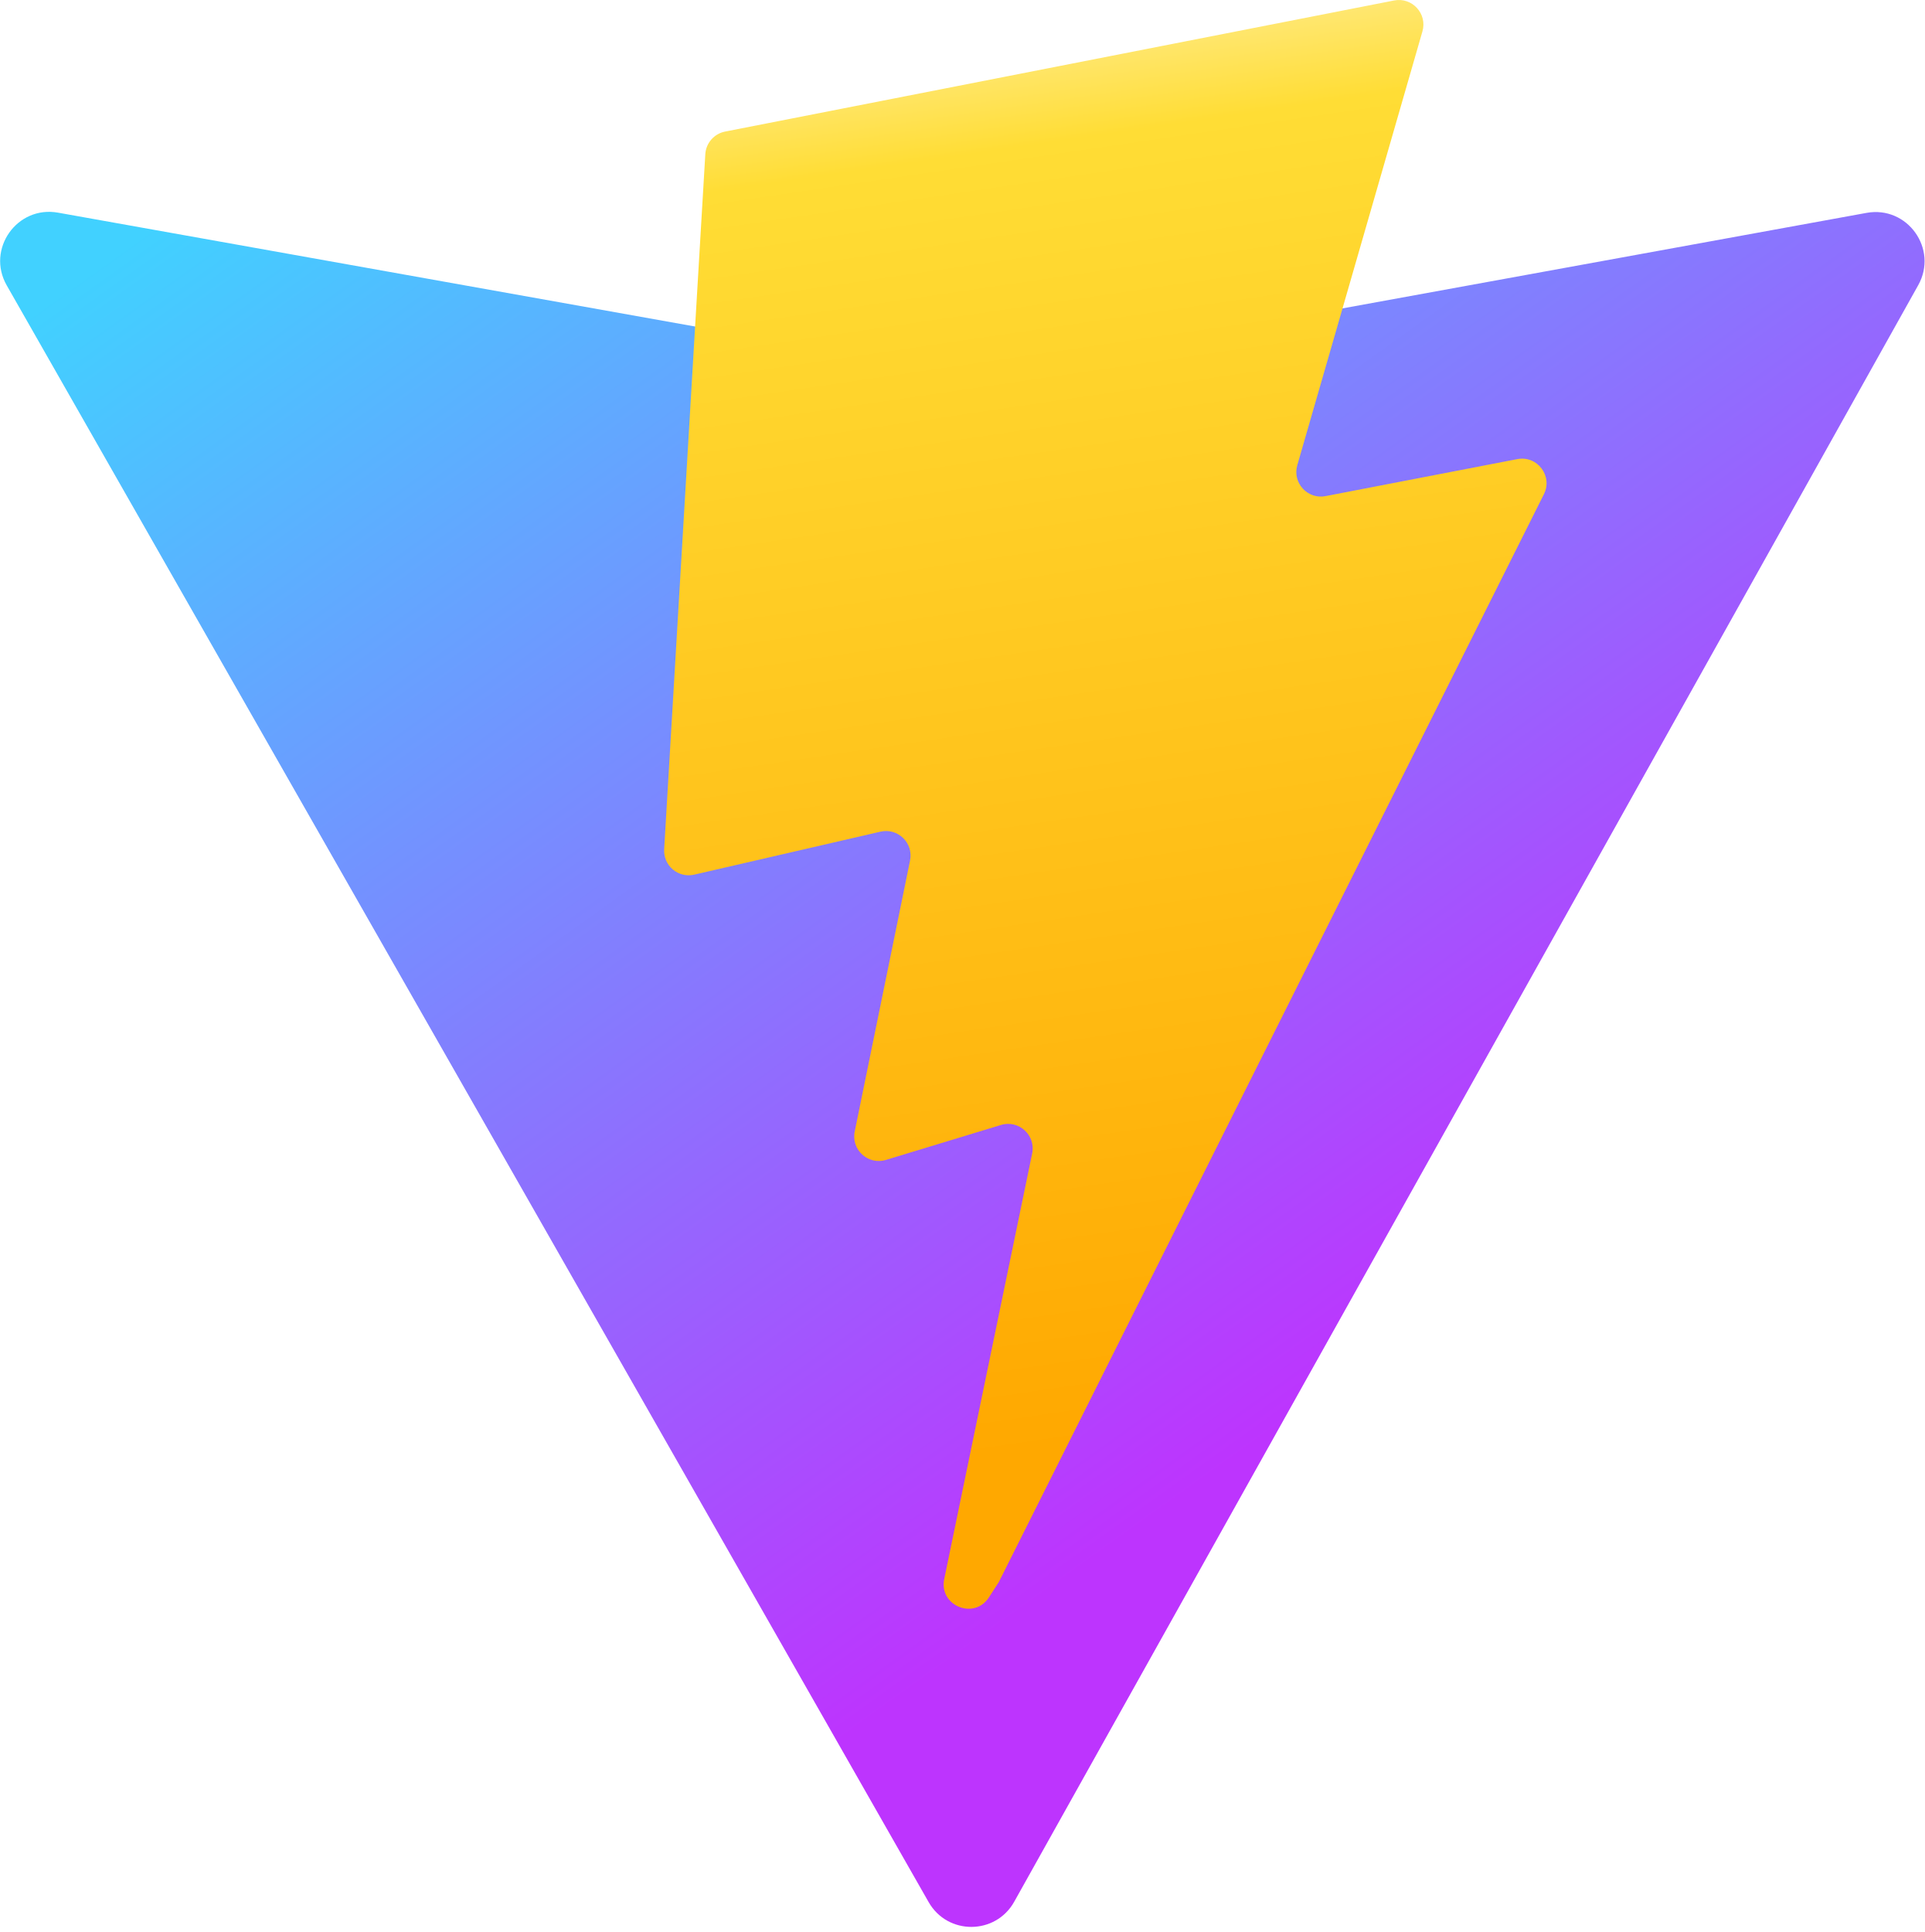
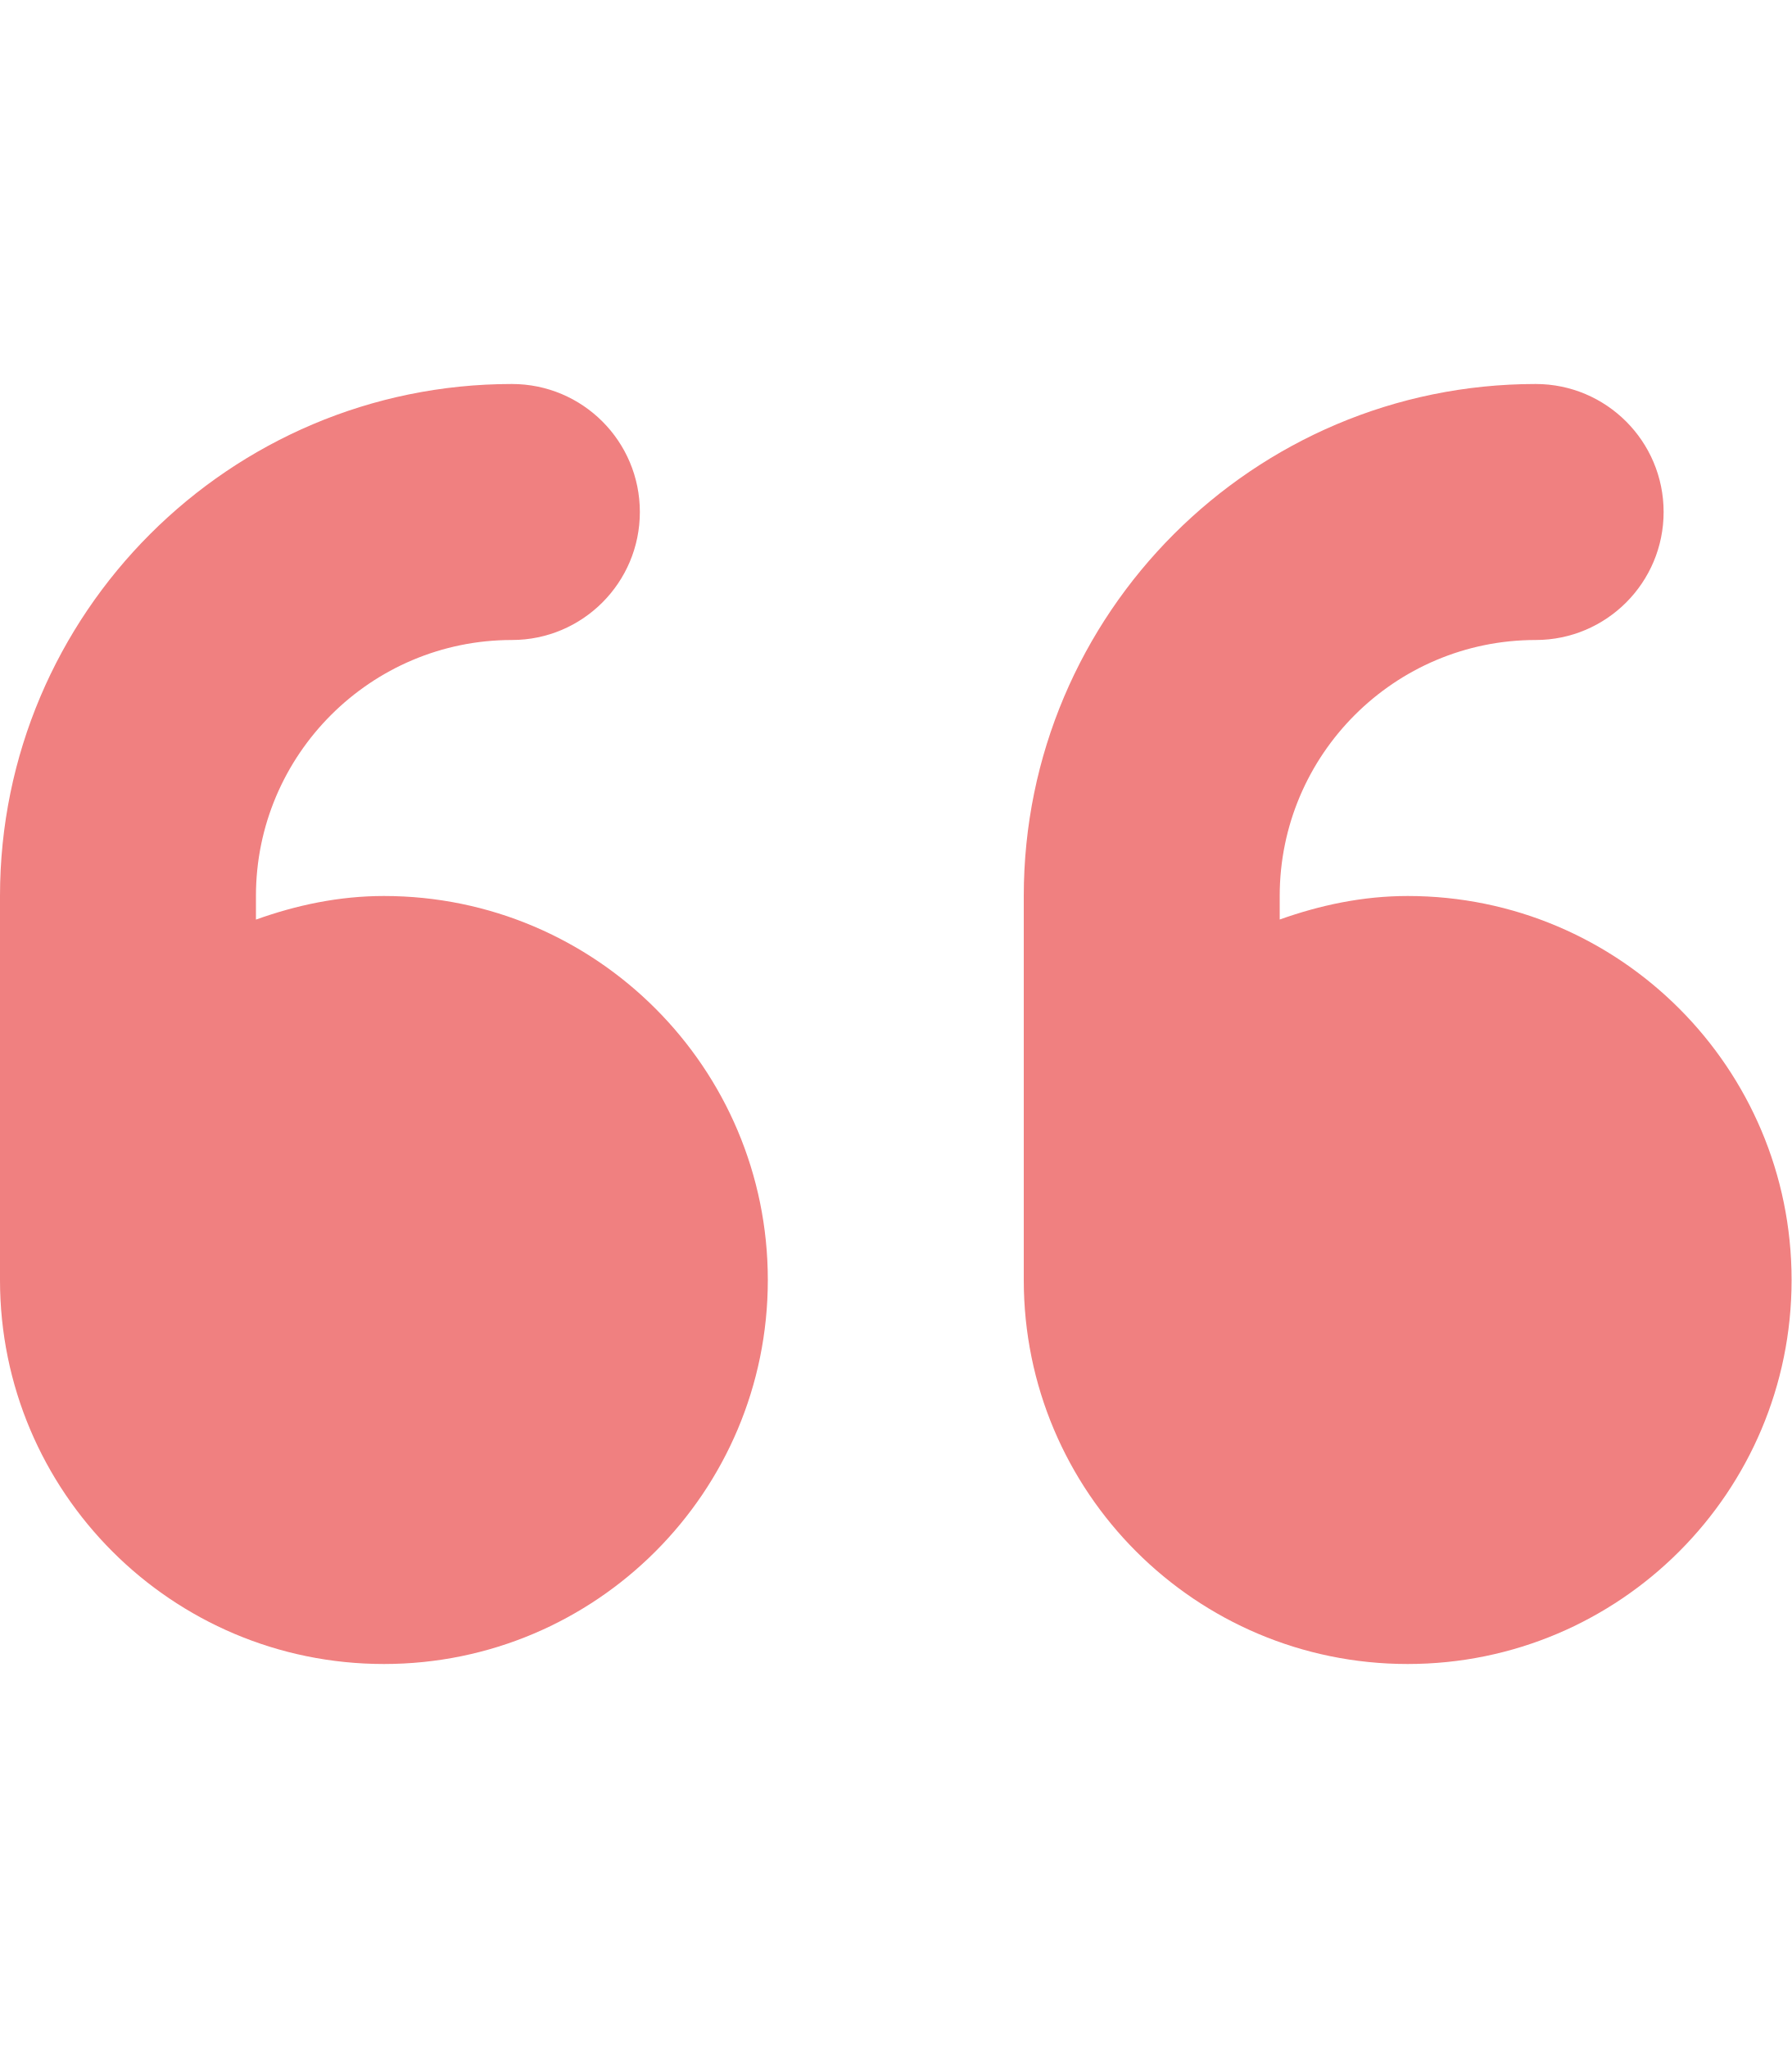
- <svg xmlns="http://www.w3.org/2000/svg" aria-hidden="true" role="img" class="iconify iconify--logos" width="31.88" height="32" preserveAspectRatio="xMidYMid meet" viewBox="0 0 256 257">
-   <defs>
-     <linearGradient id="IconifyId1813088fe1fbc01fb466" x1="-.828%" x2="57.636%" y1="7.652%" y2="78.411%">
-       <stop offset="0%" stop-color="#41D1FF" />
-       <stop offset="100%" stop-color="#BD34FE" />
-     </linearGradient>
-     <linearGradient id="IconifyId1813088fe1fbc01fb467" x1="43.376%" x2="50.316%" y1="2.242%" y2="89.03%">
-       <stop offset="0%" stop-color="#FFEA83" />
-       <stop offset="8.333%" stop-color="#FFDD35" />
-       <stop offset="100%" stop-color="#FFA800" />
-     </linearGradient>
-   </defs>
-   <path fill="url(#IconifyId1813088fe1fbc01fb466)" d="M255.153 37.938L134.897 252.976c-2.483 4.44-8.862 4.466-11.382.048L.875 37.958c-2.746-4.814 1.371-10.646 6.827-9.67l120.385 21.517a6.537 6.537 0 0 0 2.322-.004l117.867-21.483c5.438-.991 9.574 4.796 6.877 9.62Z" />
-   <path fill="url(#IconifyId1813088fe1fbc01fb467)" d="M185.432.063L96.44 17.501a3.268 3.268 0 0 0-2.634 3.014l-5.474 92.456a3.268 3.268 0 0 0 3.997 3.378l24.777-5.718c2.318-.535 4.413 1.507 3.936 3.838l-7.361 36.047c-.495 2.426 1.782 4.5 4.151 3.78l15.304-4.649c2.372-.72 4.652 1.36 4.15 3.788l-11.698 56.621c-.732 3.542 3.979 5.473 5.943 2.437l1.313-2.028l72.516-144.72c1.215-2.423-.88-5.186-3.54-4.672l-25.505 4.922c-2.396.462-4.435-1.77-3.759-4.114l16.646-57.705c.677-2.35-1.37-4.583-3.769-4.113Z" />
+ <svg xmlns="http://www.w3.org/2000/svg" fill="lightCoral" viewBox="0 0 448 512">
+   <path d="M96 224C84.72 224 74.05 226.3 64 229.9V224c0-35.3 28.7-64 64-64c17.67 0 32-14.33 32-32S145.7 96 128 96C57.42 96 0 153.4 0 224v96c0 53.02 42.98 96 96 96s96-42.98 96-96S149 224 96 224zM352 224c-11.28 0-21.95 2.305-32 5.879V224c0-35.3 28.7-64 64-64c17.67 0 32-14.33 32-32s-14.33-32-32-32c-70.58 0-128 57.42-128 128v96c0 53.02 42.98 96 96 96s96-42.98 96-96S405 224 352 224z" />
</svg>
